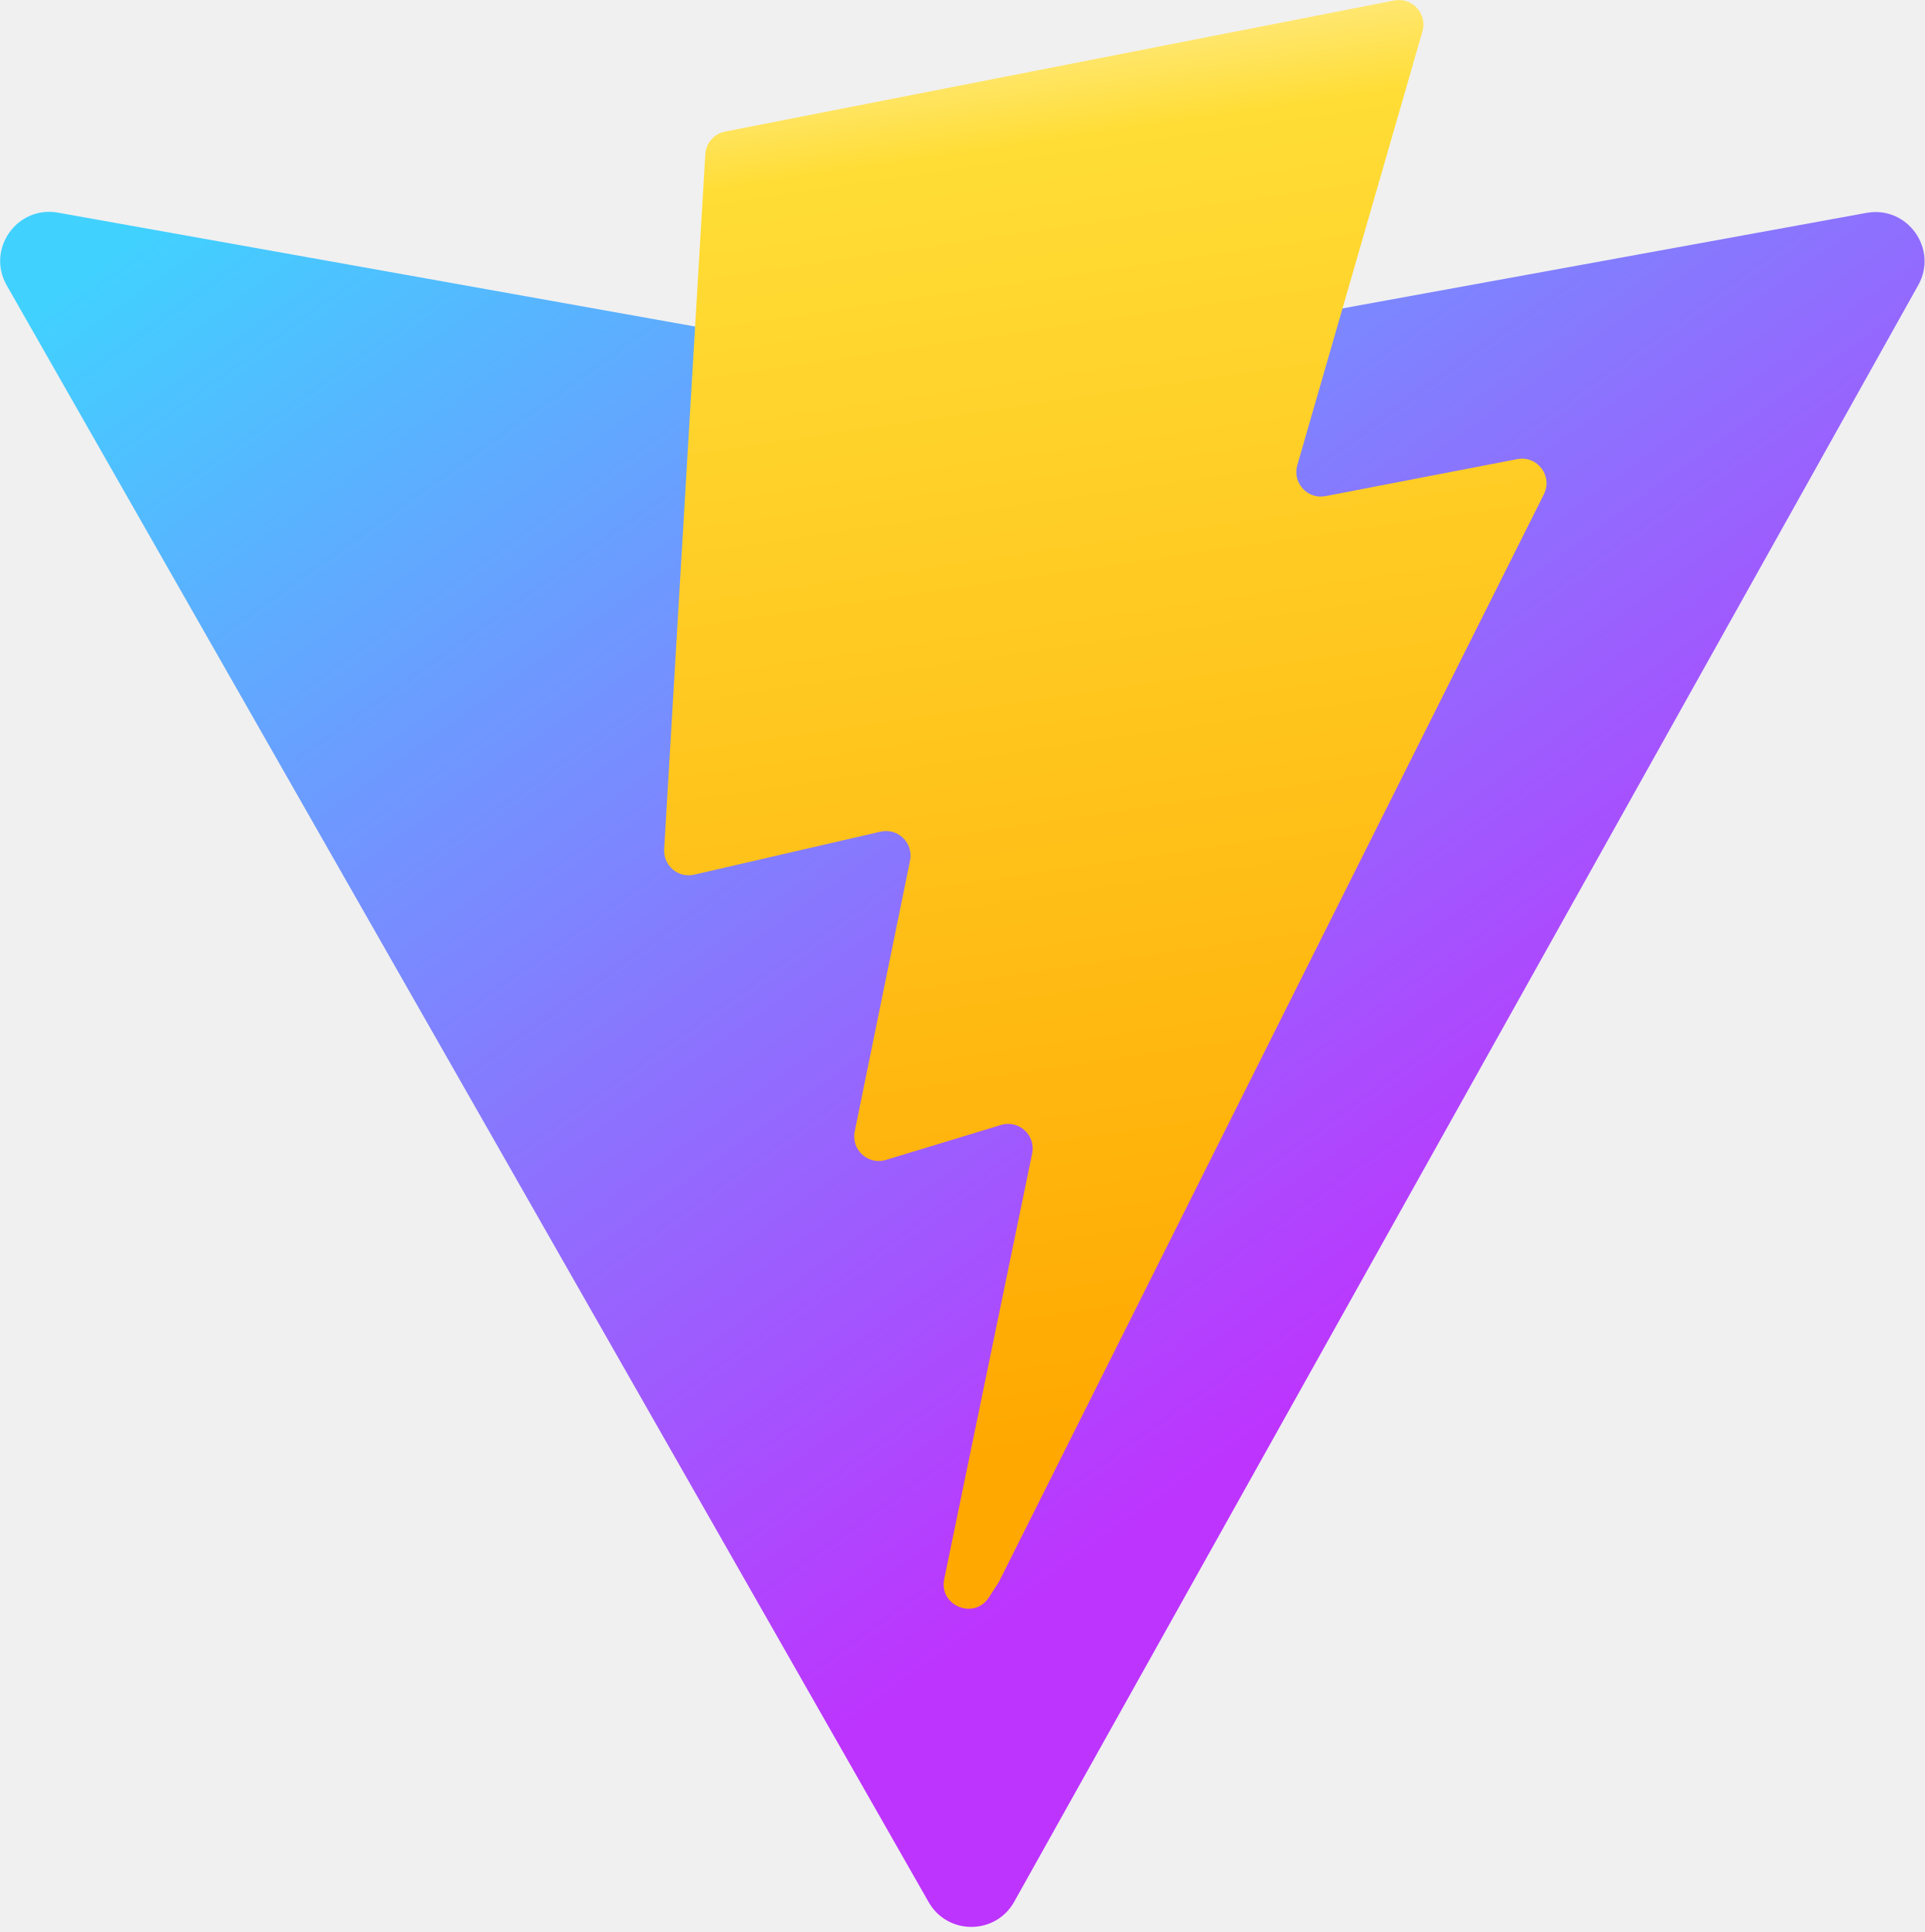
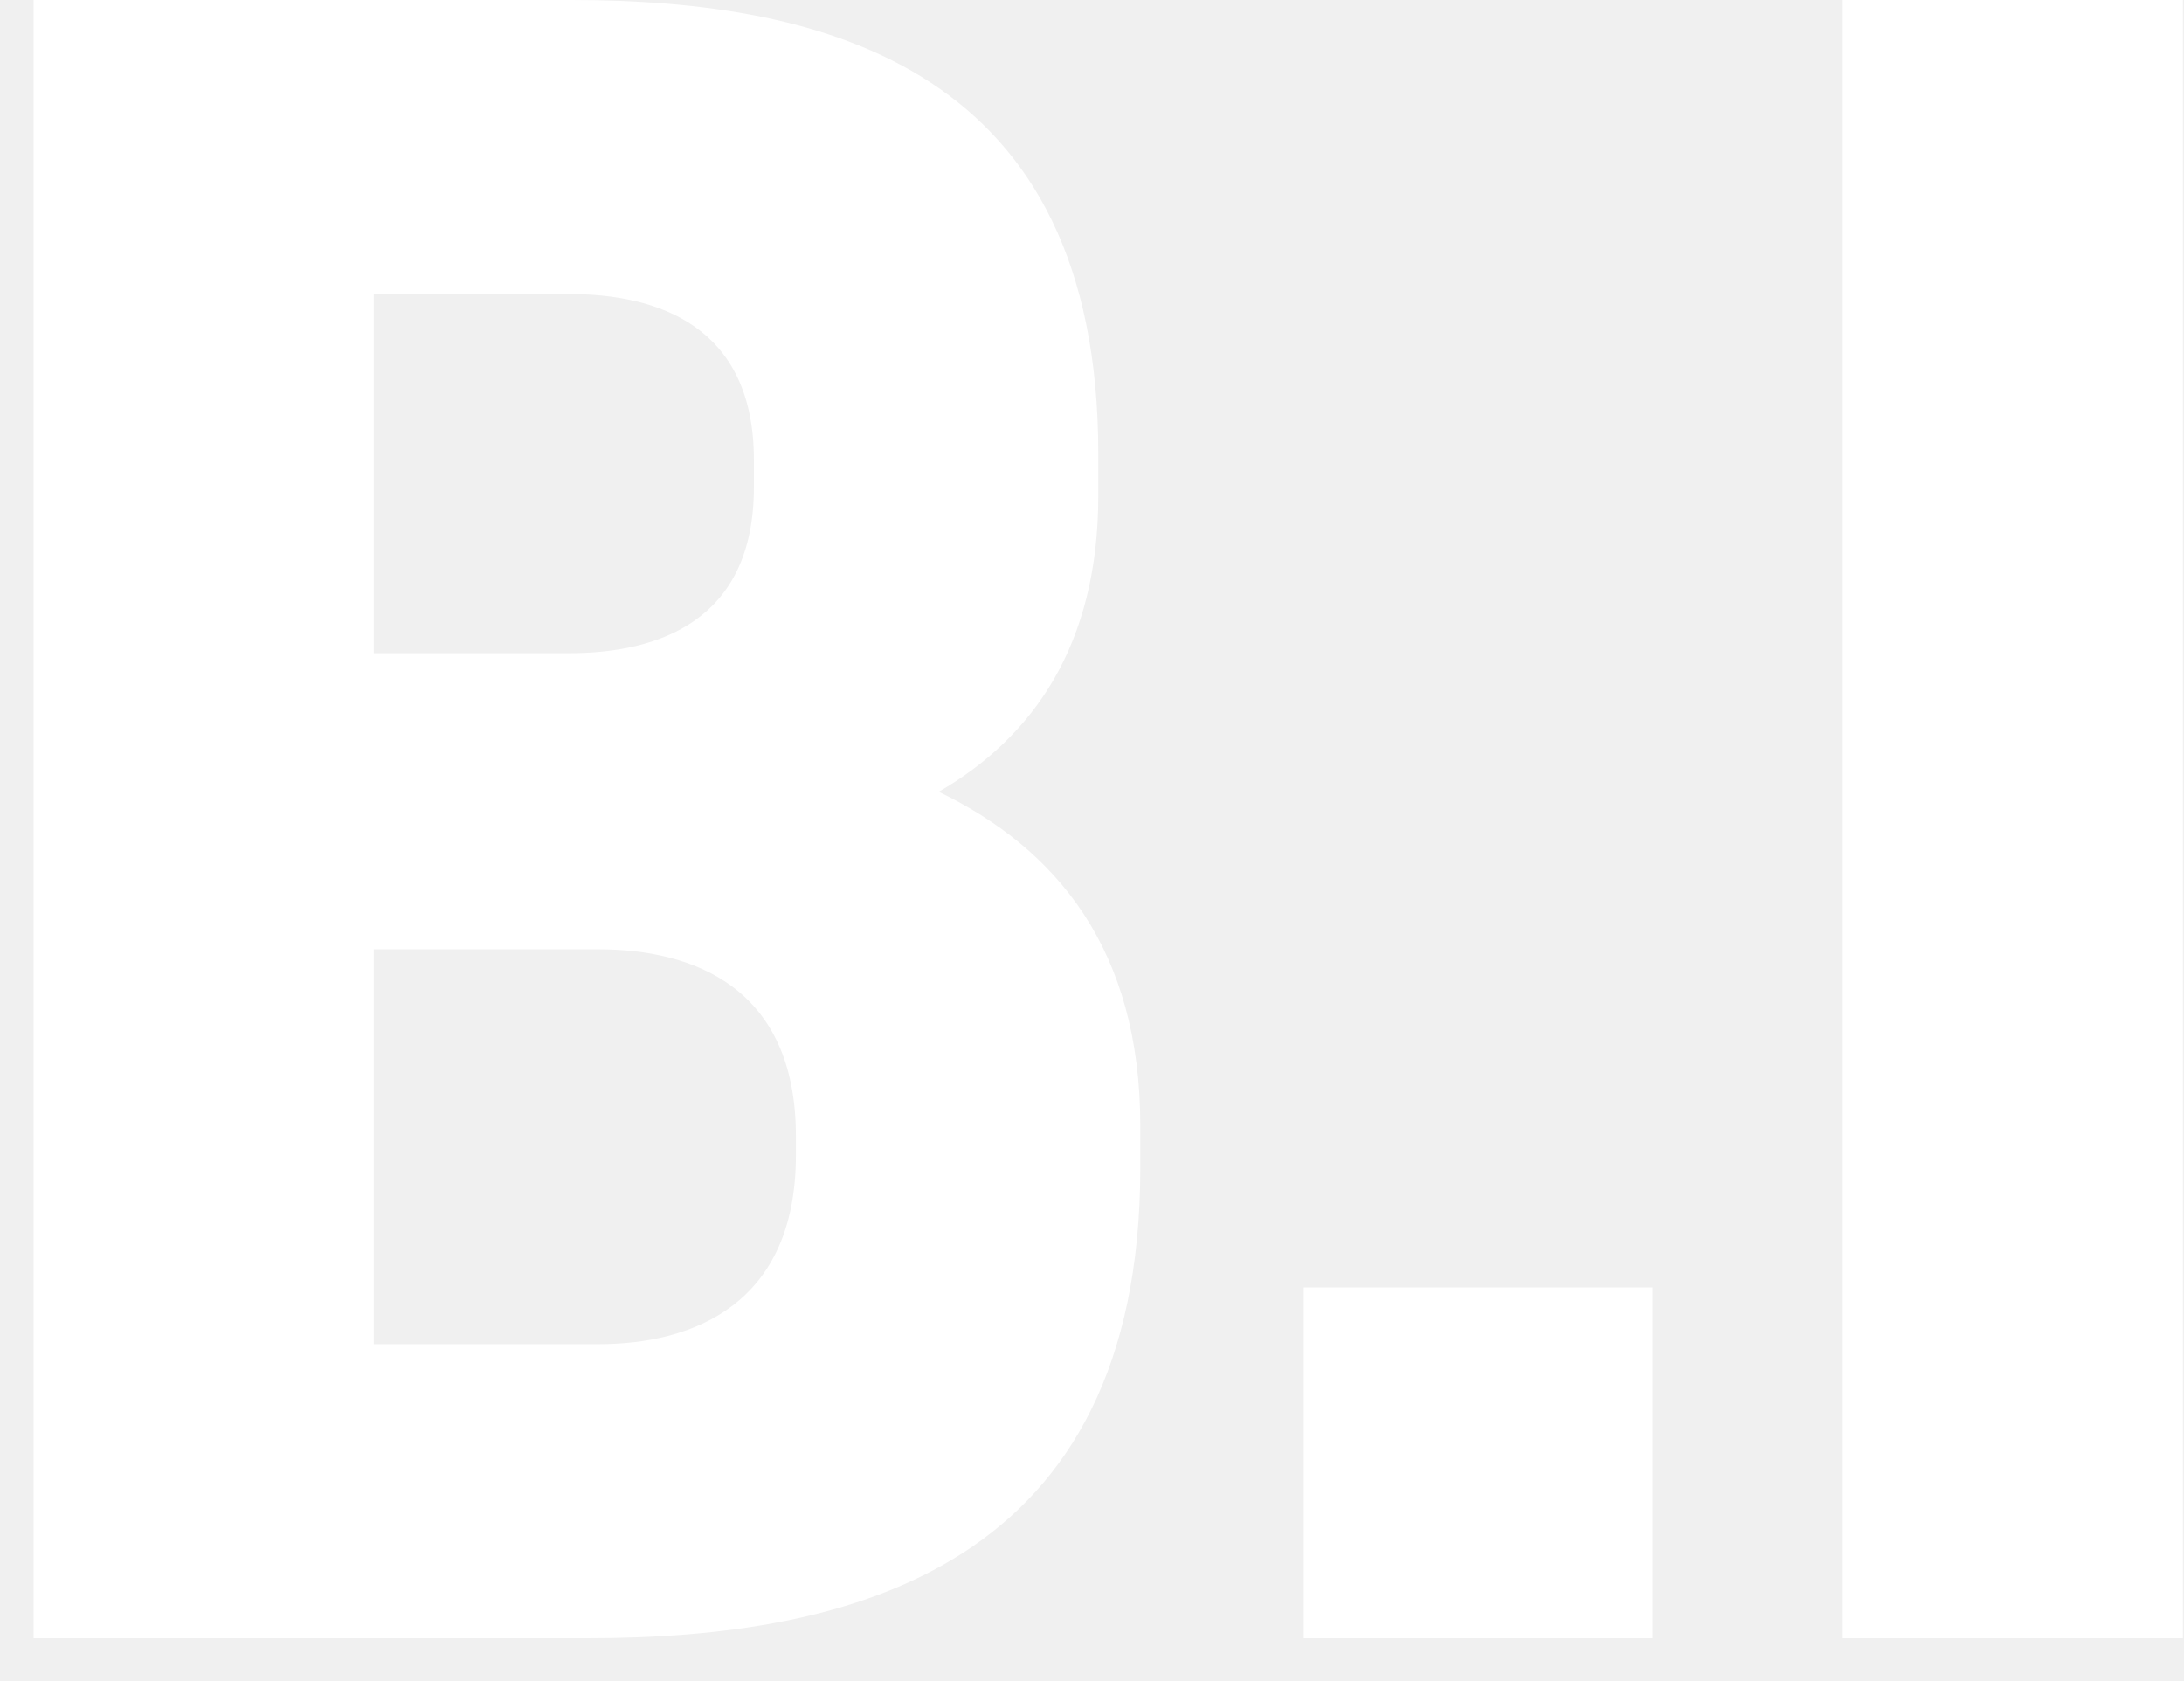
- <svg xmlns="http://www.w3.org/2000/svg" aria-hidden="true" role="img" class="iconify iconify--logos" width="31.88" height="32" preserveAspectRatio="xMidYMid meet" viewBox="0 0 256 257">
-   <defs>
-     <linearGradient id="IconifyId1813088fe1fbc01fb466" x1="-.828%" x2="57.636%" y1="7.652%" y2="78.411%">
-       <stop offset="0%" stop-color="#41D1FF" />
-       <stop offset="100%" stop-color="#BD34FE" />
-     </linearGradient>
-     <linearGradient id="IconifyId1813088fe1fbc01fb467" x1="43.376%" x2="50.316%" y1="2.242%" y2="89.03%">
-       <stop offset="0%" stop-color="#FFEA83" />
-       <stop offset="8.333%" stop-color="#FFDD35" />
-       <stop offset="100%" stop-color="#FFA800" />
-     </linearGradient>
-   </defs>
-   <path fill="url(#IconifyId1813088fe1fbc01fb466)" d="M255.153 37.938L134.897 252.976c-2.483 4.44-8.862 4.466-11.382.048L.875 37.958c-2.746-4.814 1.371-10.646 6.827-9.67l120.385 21.517a6.537 6.537 0 0 0 2.322-.004l117.867-21.483c5.438-.991 9.574 4.796 6.877 9.62Z" />
-   <path fill="url(#IconifyId1813088fe1fbc01fb467)" d="M185.432.063L96.44 17.501a3.268 3.268 0 0 0-2.634 3.014l-5.474 92.456a3.268 3.268 0 0 0 3.997 3.378l24.777-5.718c2.318-.535 4.413 1.507 3.936 3.838l-7.361 36.047c-.495 2.426 1.782 4.5 4.151 3.78l15.304-4.649c2.372-.72 4.652 1.36 4.15 3.788l-11.698 56.621c-.732 3.542 3.979 5.473 5.943 2.437l1.313-2.028l72.516-144.72c1.215-2.423-.88-5.186-3.54-4.672l-25.505 4.922c-2.396.462-4.435-1.77-3.759-4.114l16.646-57.705c.677-2.35-1.37-4.583-3.769-4.113Z" />
+ <svg xmlns="http://www.w3.org/2000/svg" width="26" height="20" viewBox="0 0 26 20" fill="none">
+   <path d="M0.4 -7.7486e-07H6.8C9.85 -7.7486e-07 13.075 0.825 13.075 5.4V5.9C13.075 7.675 12.3 8.775 11.175 9.425C12.575 10.1 13.575 11.3 13.575 13.4V13.9C13.575 18.65 10.15 19.5 7 19.5H0.4V-7.7486e-07ZM7.125 11.3H4.45V16H7.125C8.25 16 9.475 15.525 9.475 13.75V13.525C9.475 11.75 8.25 11.3 7.125 11.3ZM6.775 3.5H4.45V7.775H6.775C7.825 7.775 8.975 7.4 8.975 5.8V5.475C8.975 3.875 7.825 3.5 6.775 3.5ZM19.672 15.325V19.5H15.521V15.325H19.672ZM25.987 -7.7486e-07V19.5H21.937V-7.7486e-07H25.987Z" fill="#fff" />
</svg>
